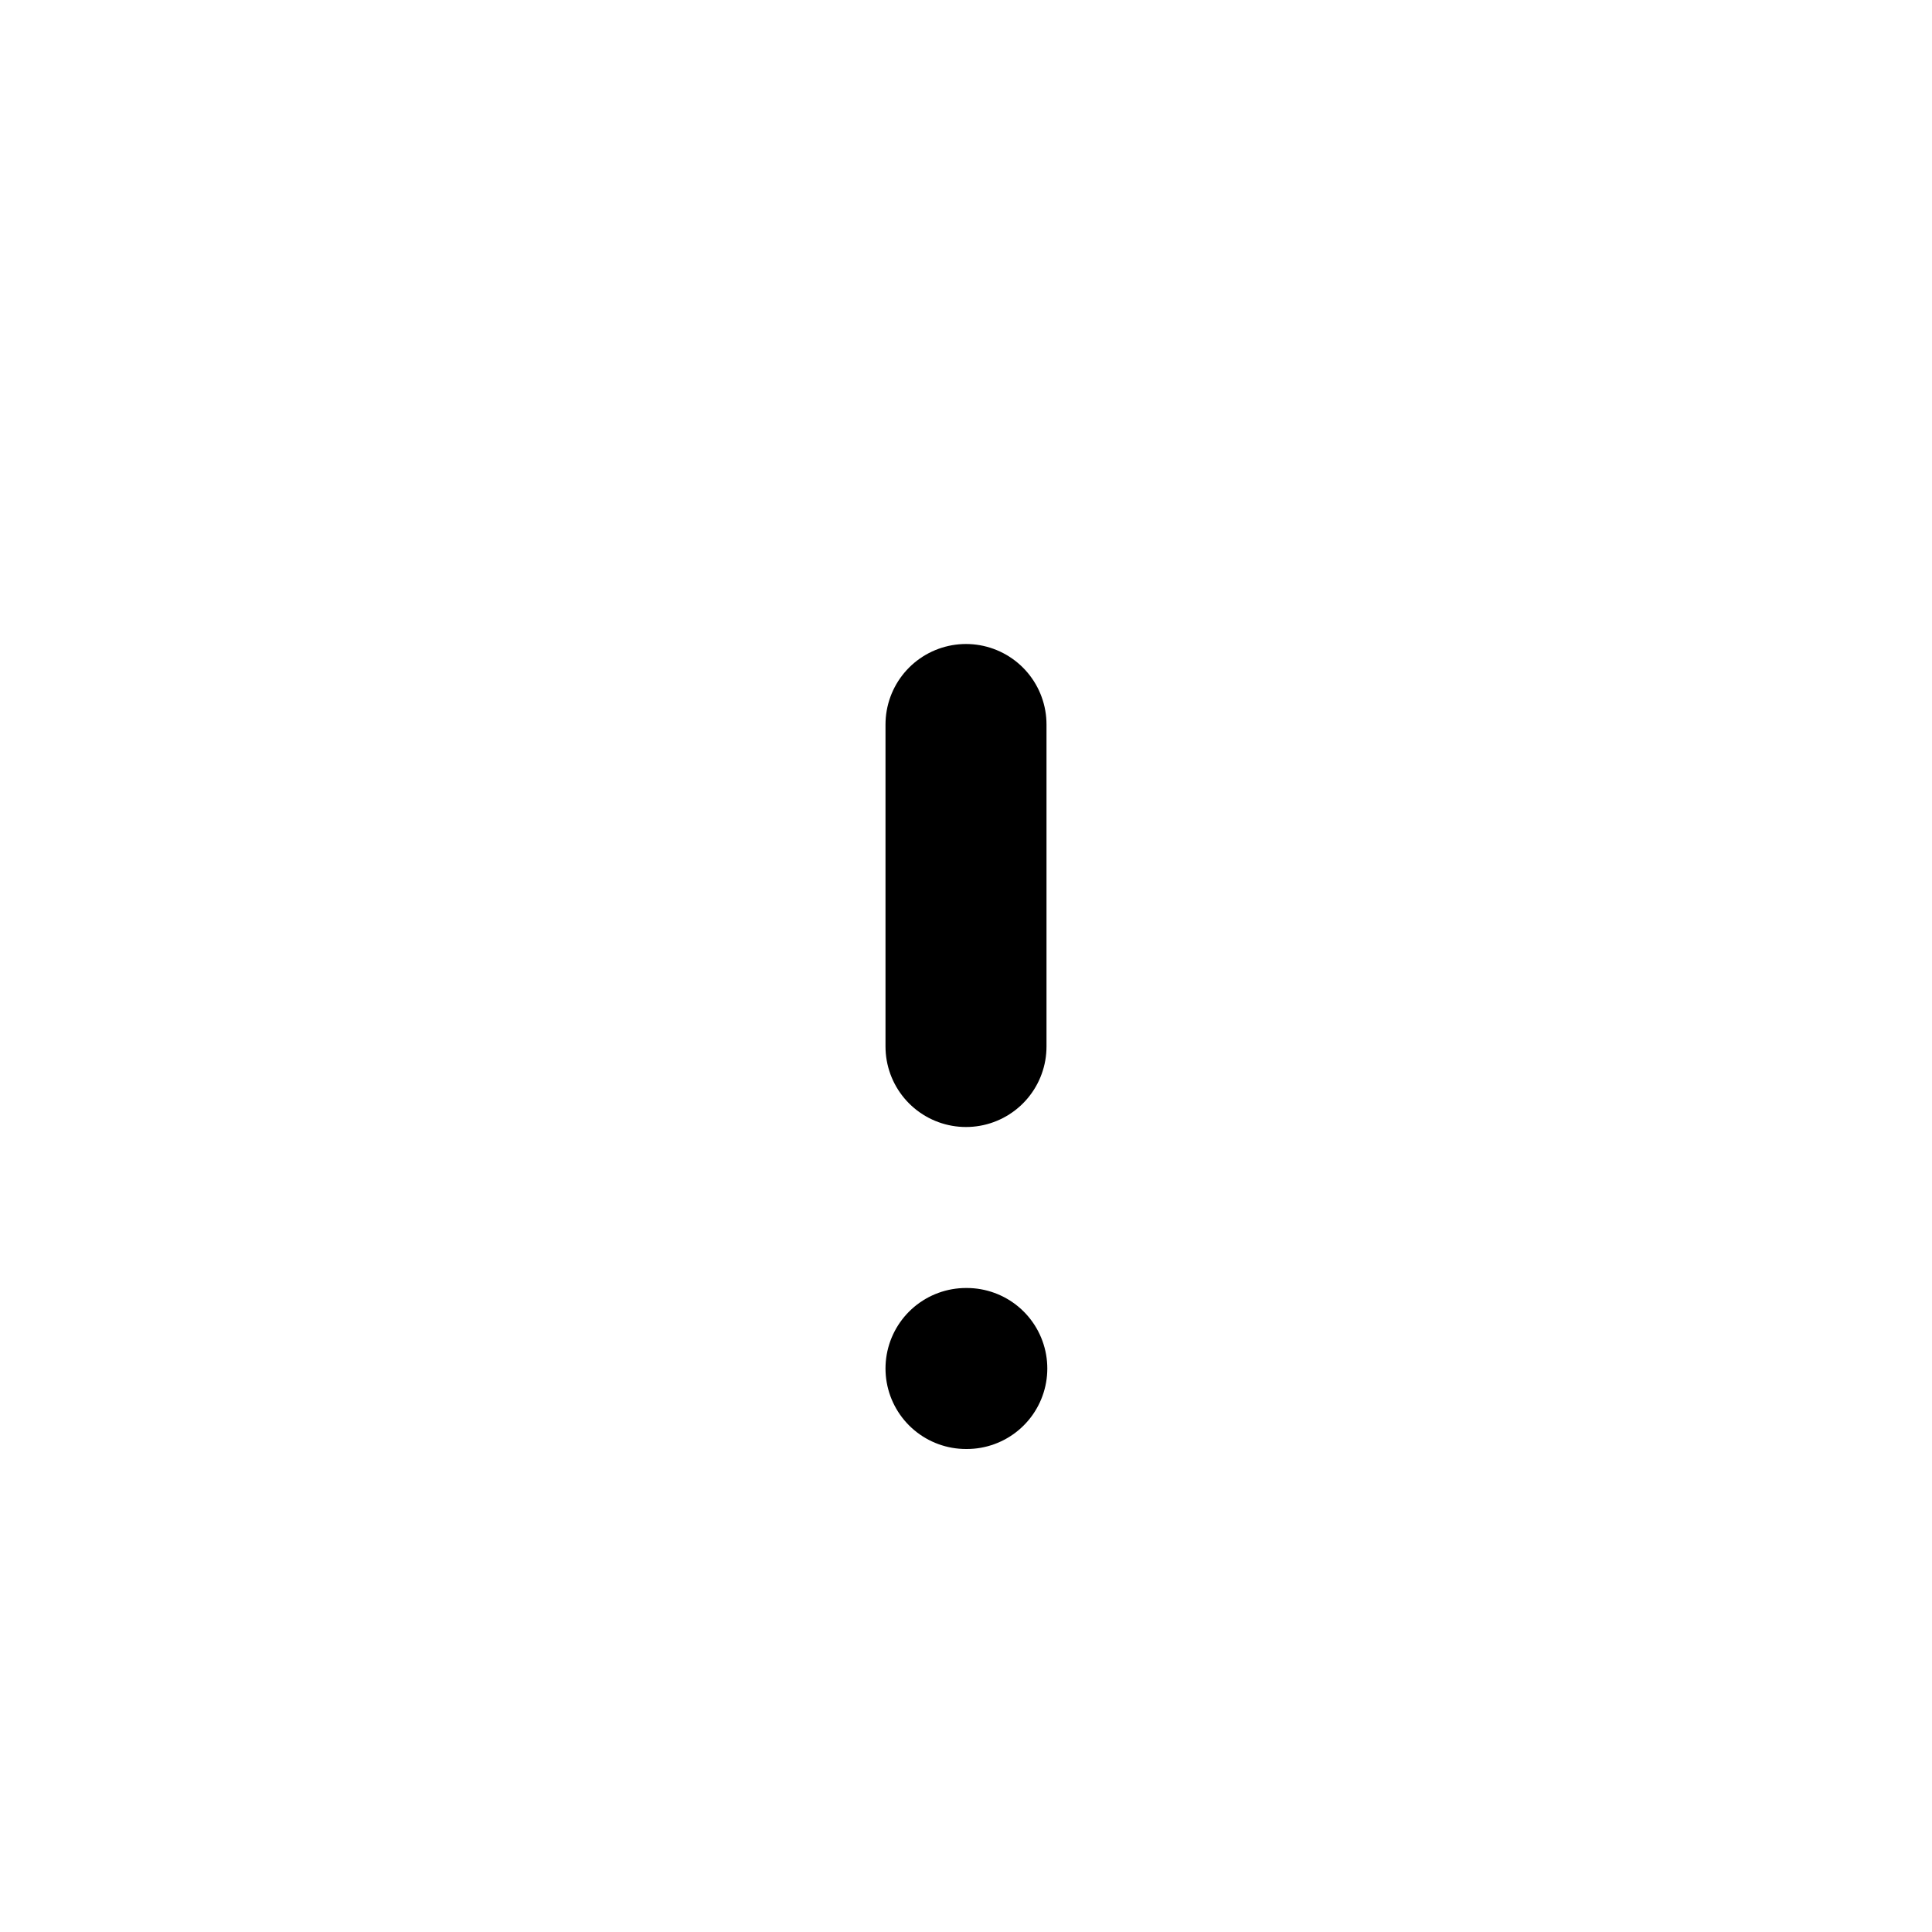
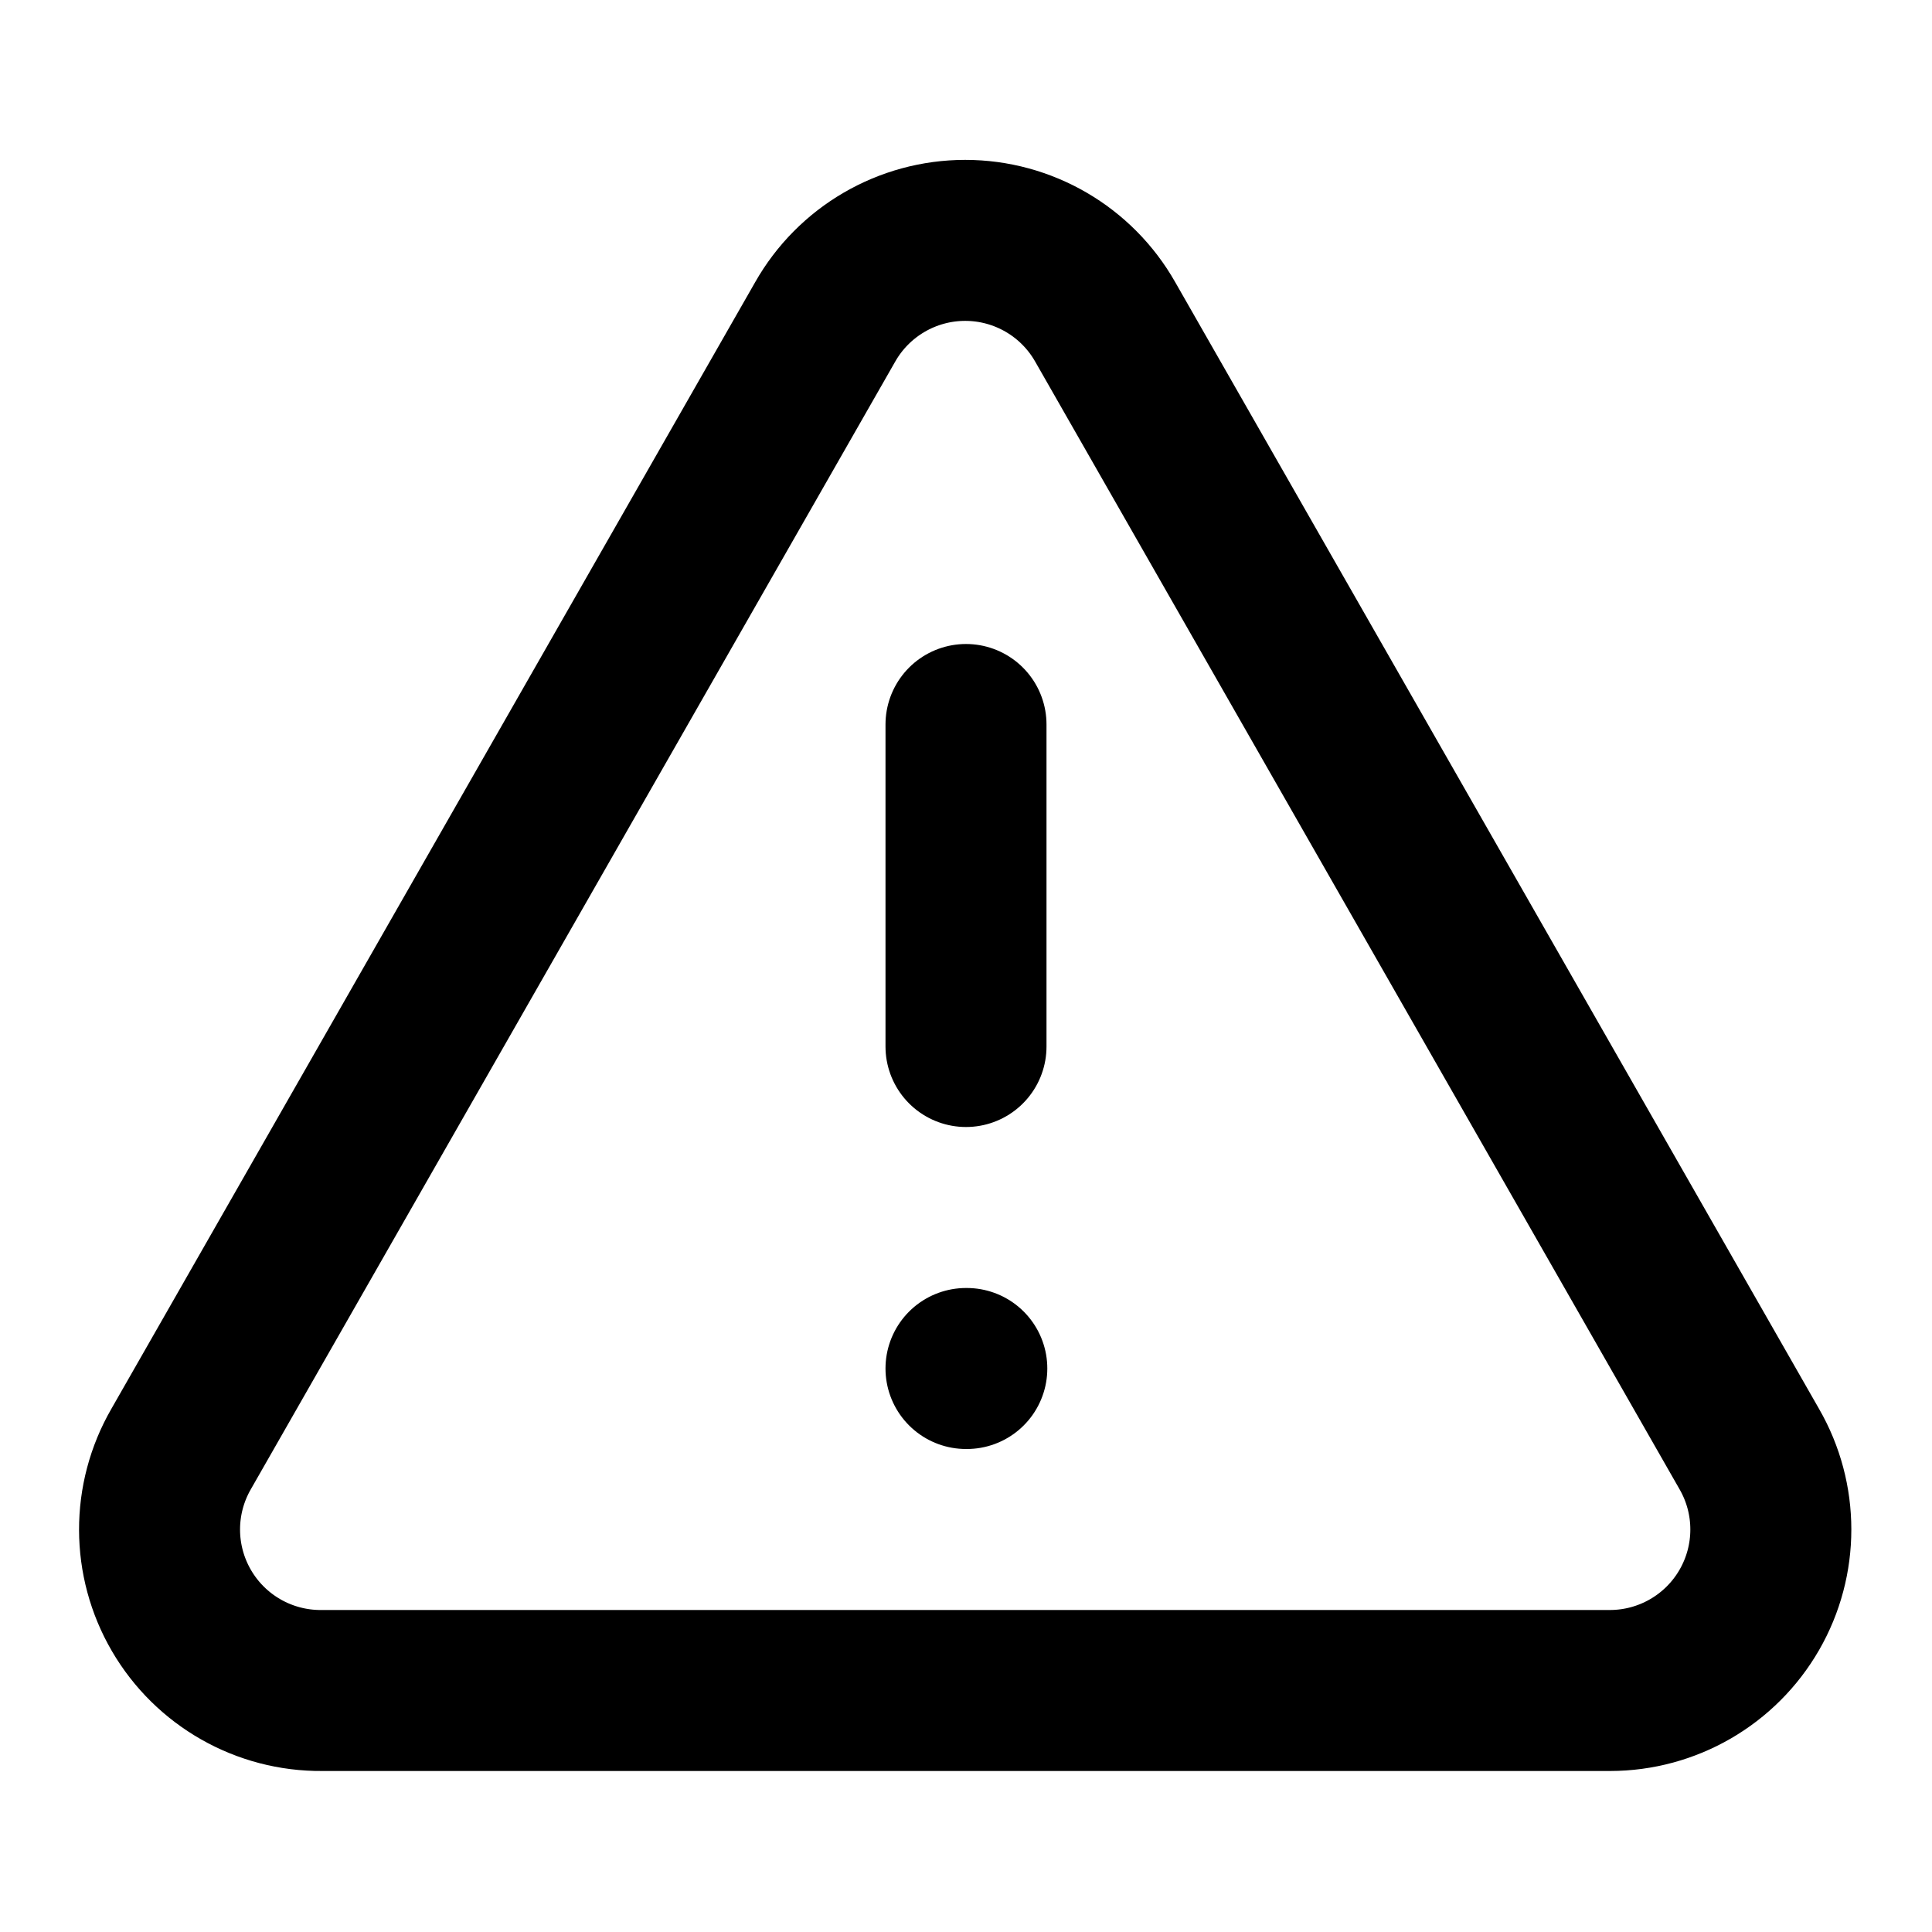
<svg xmlns="http://www.w3.org/2000/svg" viewBox="0 0 24 24" fill="none" stroke="#000" stroke-width="2" stroke-linecap="round" stroke-linejoin="round">
+   <path d="m21.73 18-8-14a2 2 0 0 0-3.48 0l-8 14A2 2 0 0 0 4 21h16a2 2 0 0 0 1.73-3" />
  <path d="M12 9v4" />
  <path d="M12 17h.01" />
</svg>
